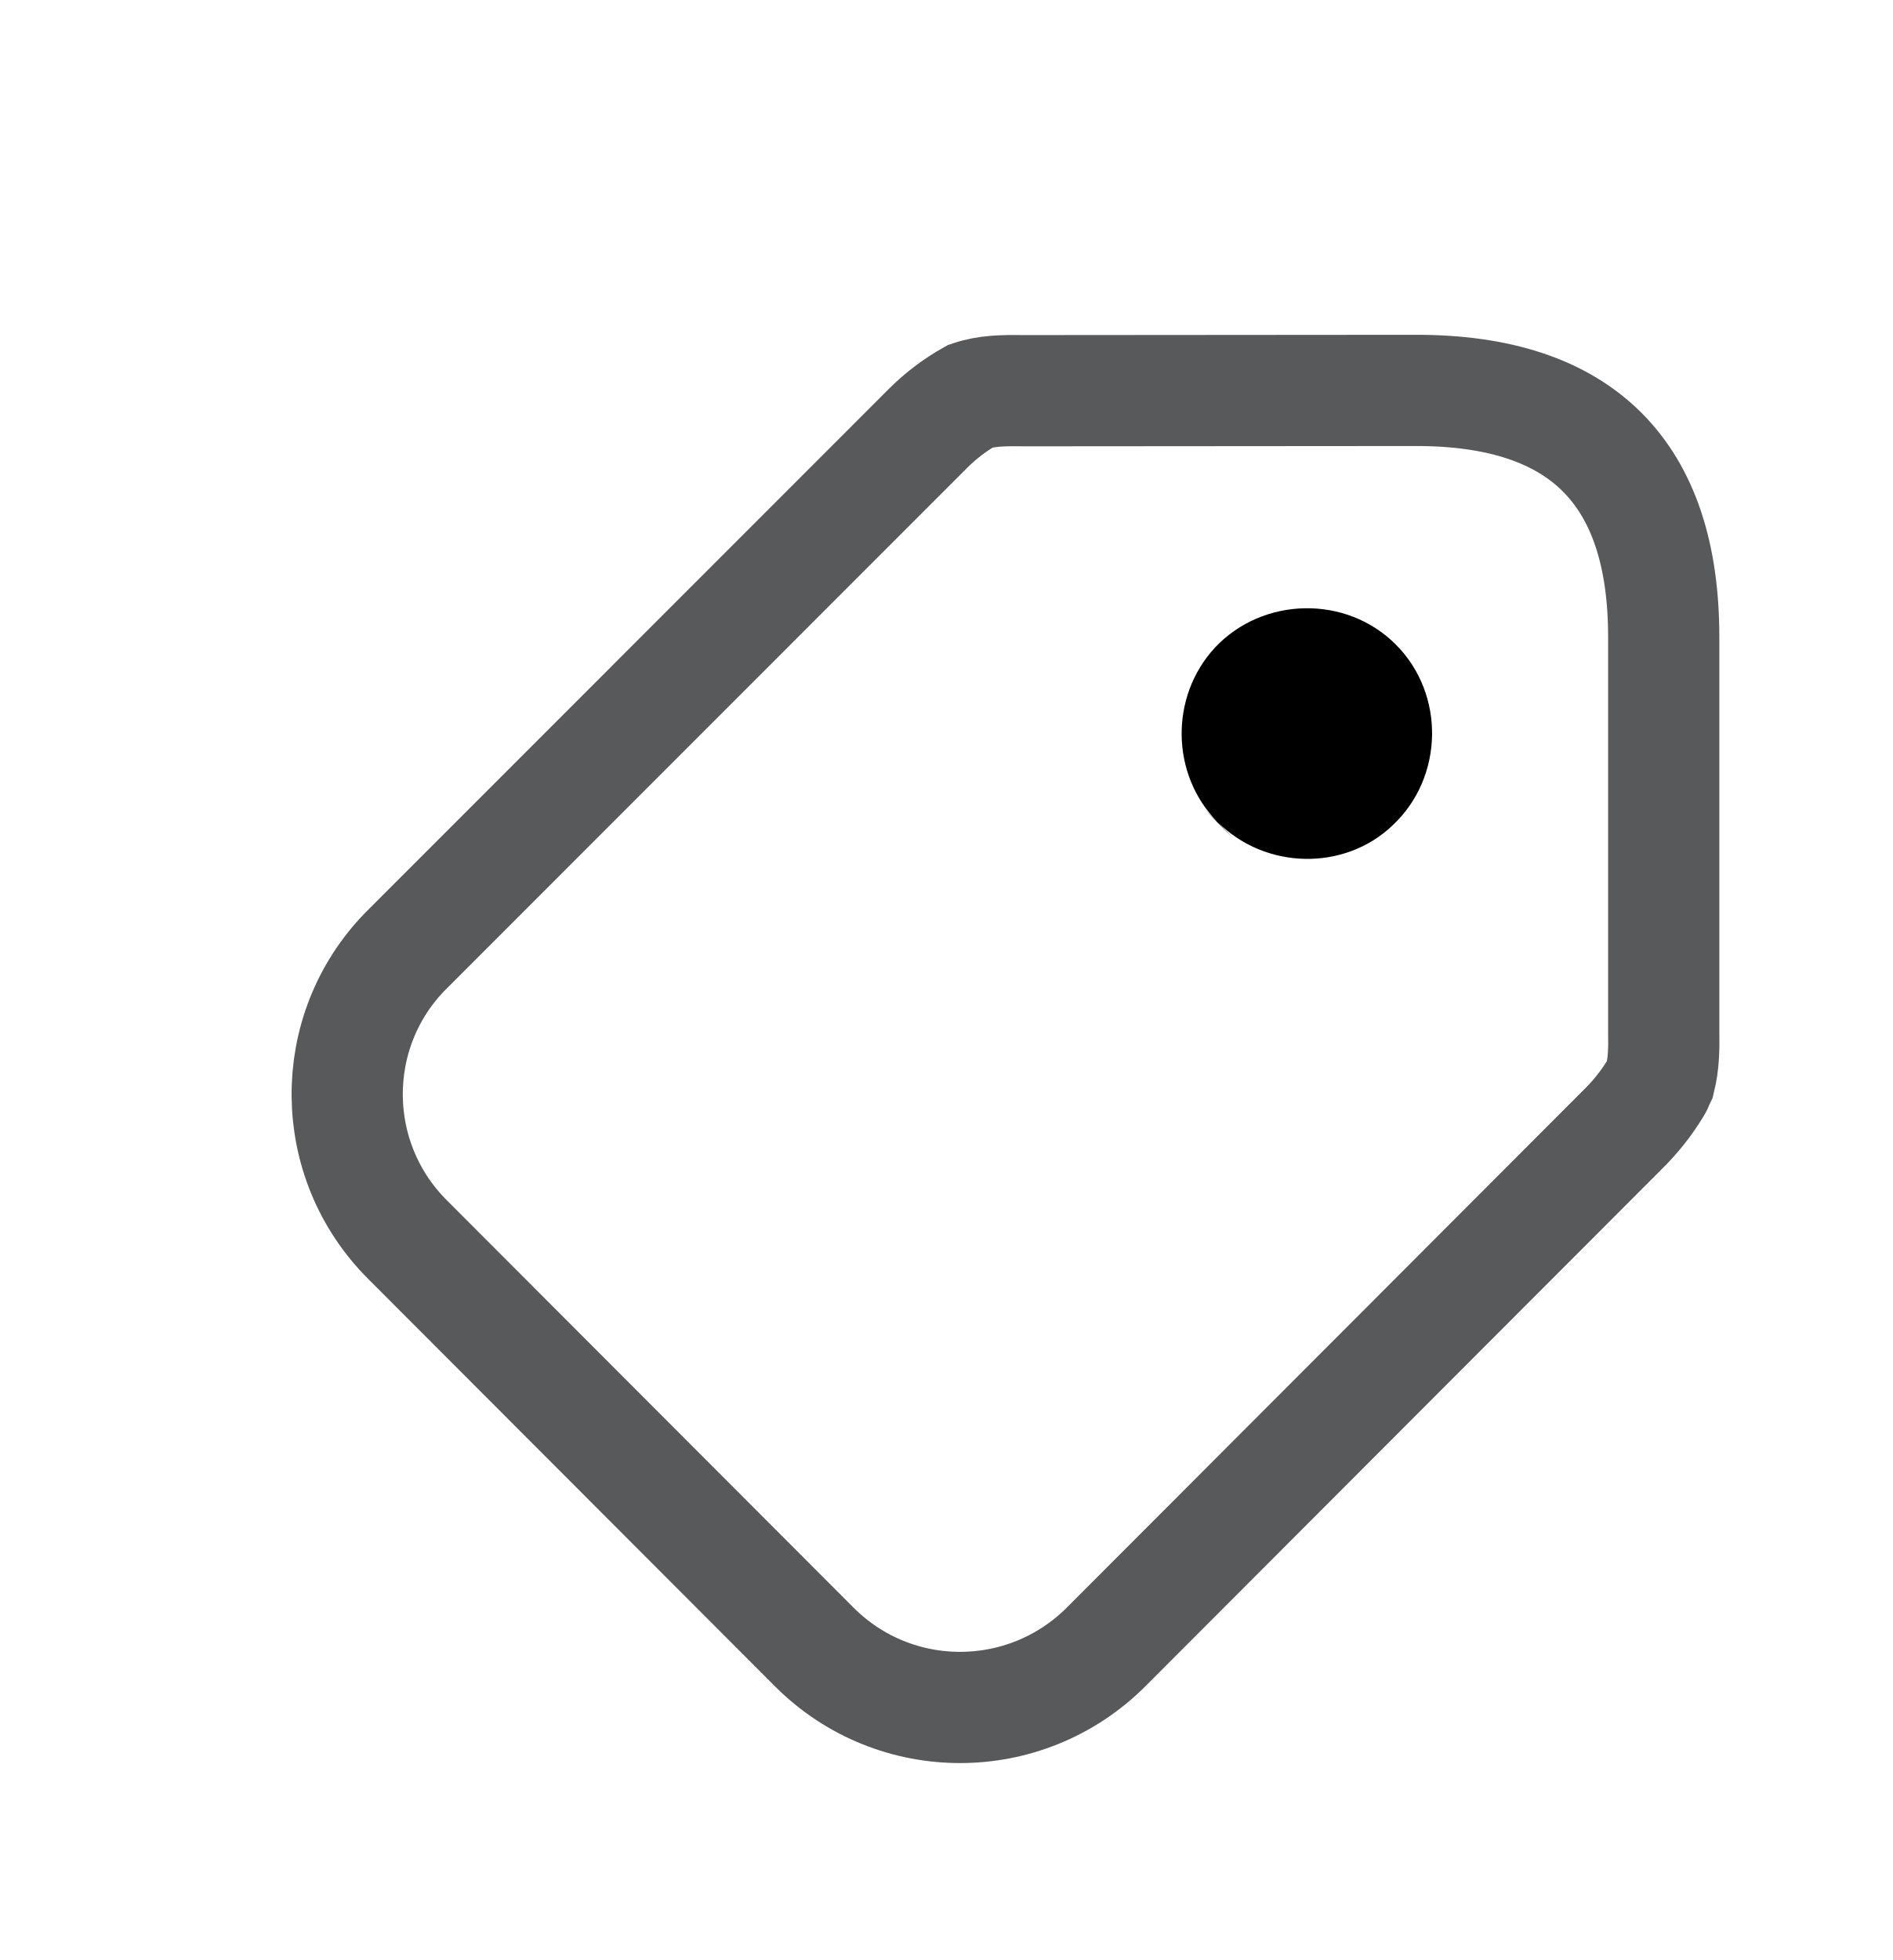
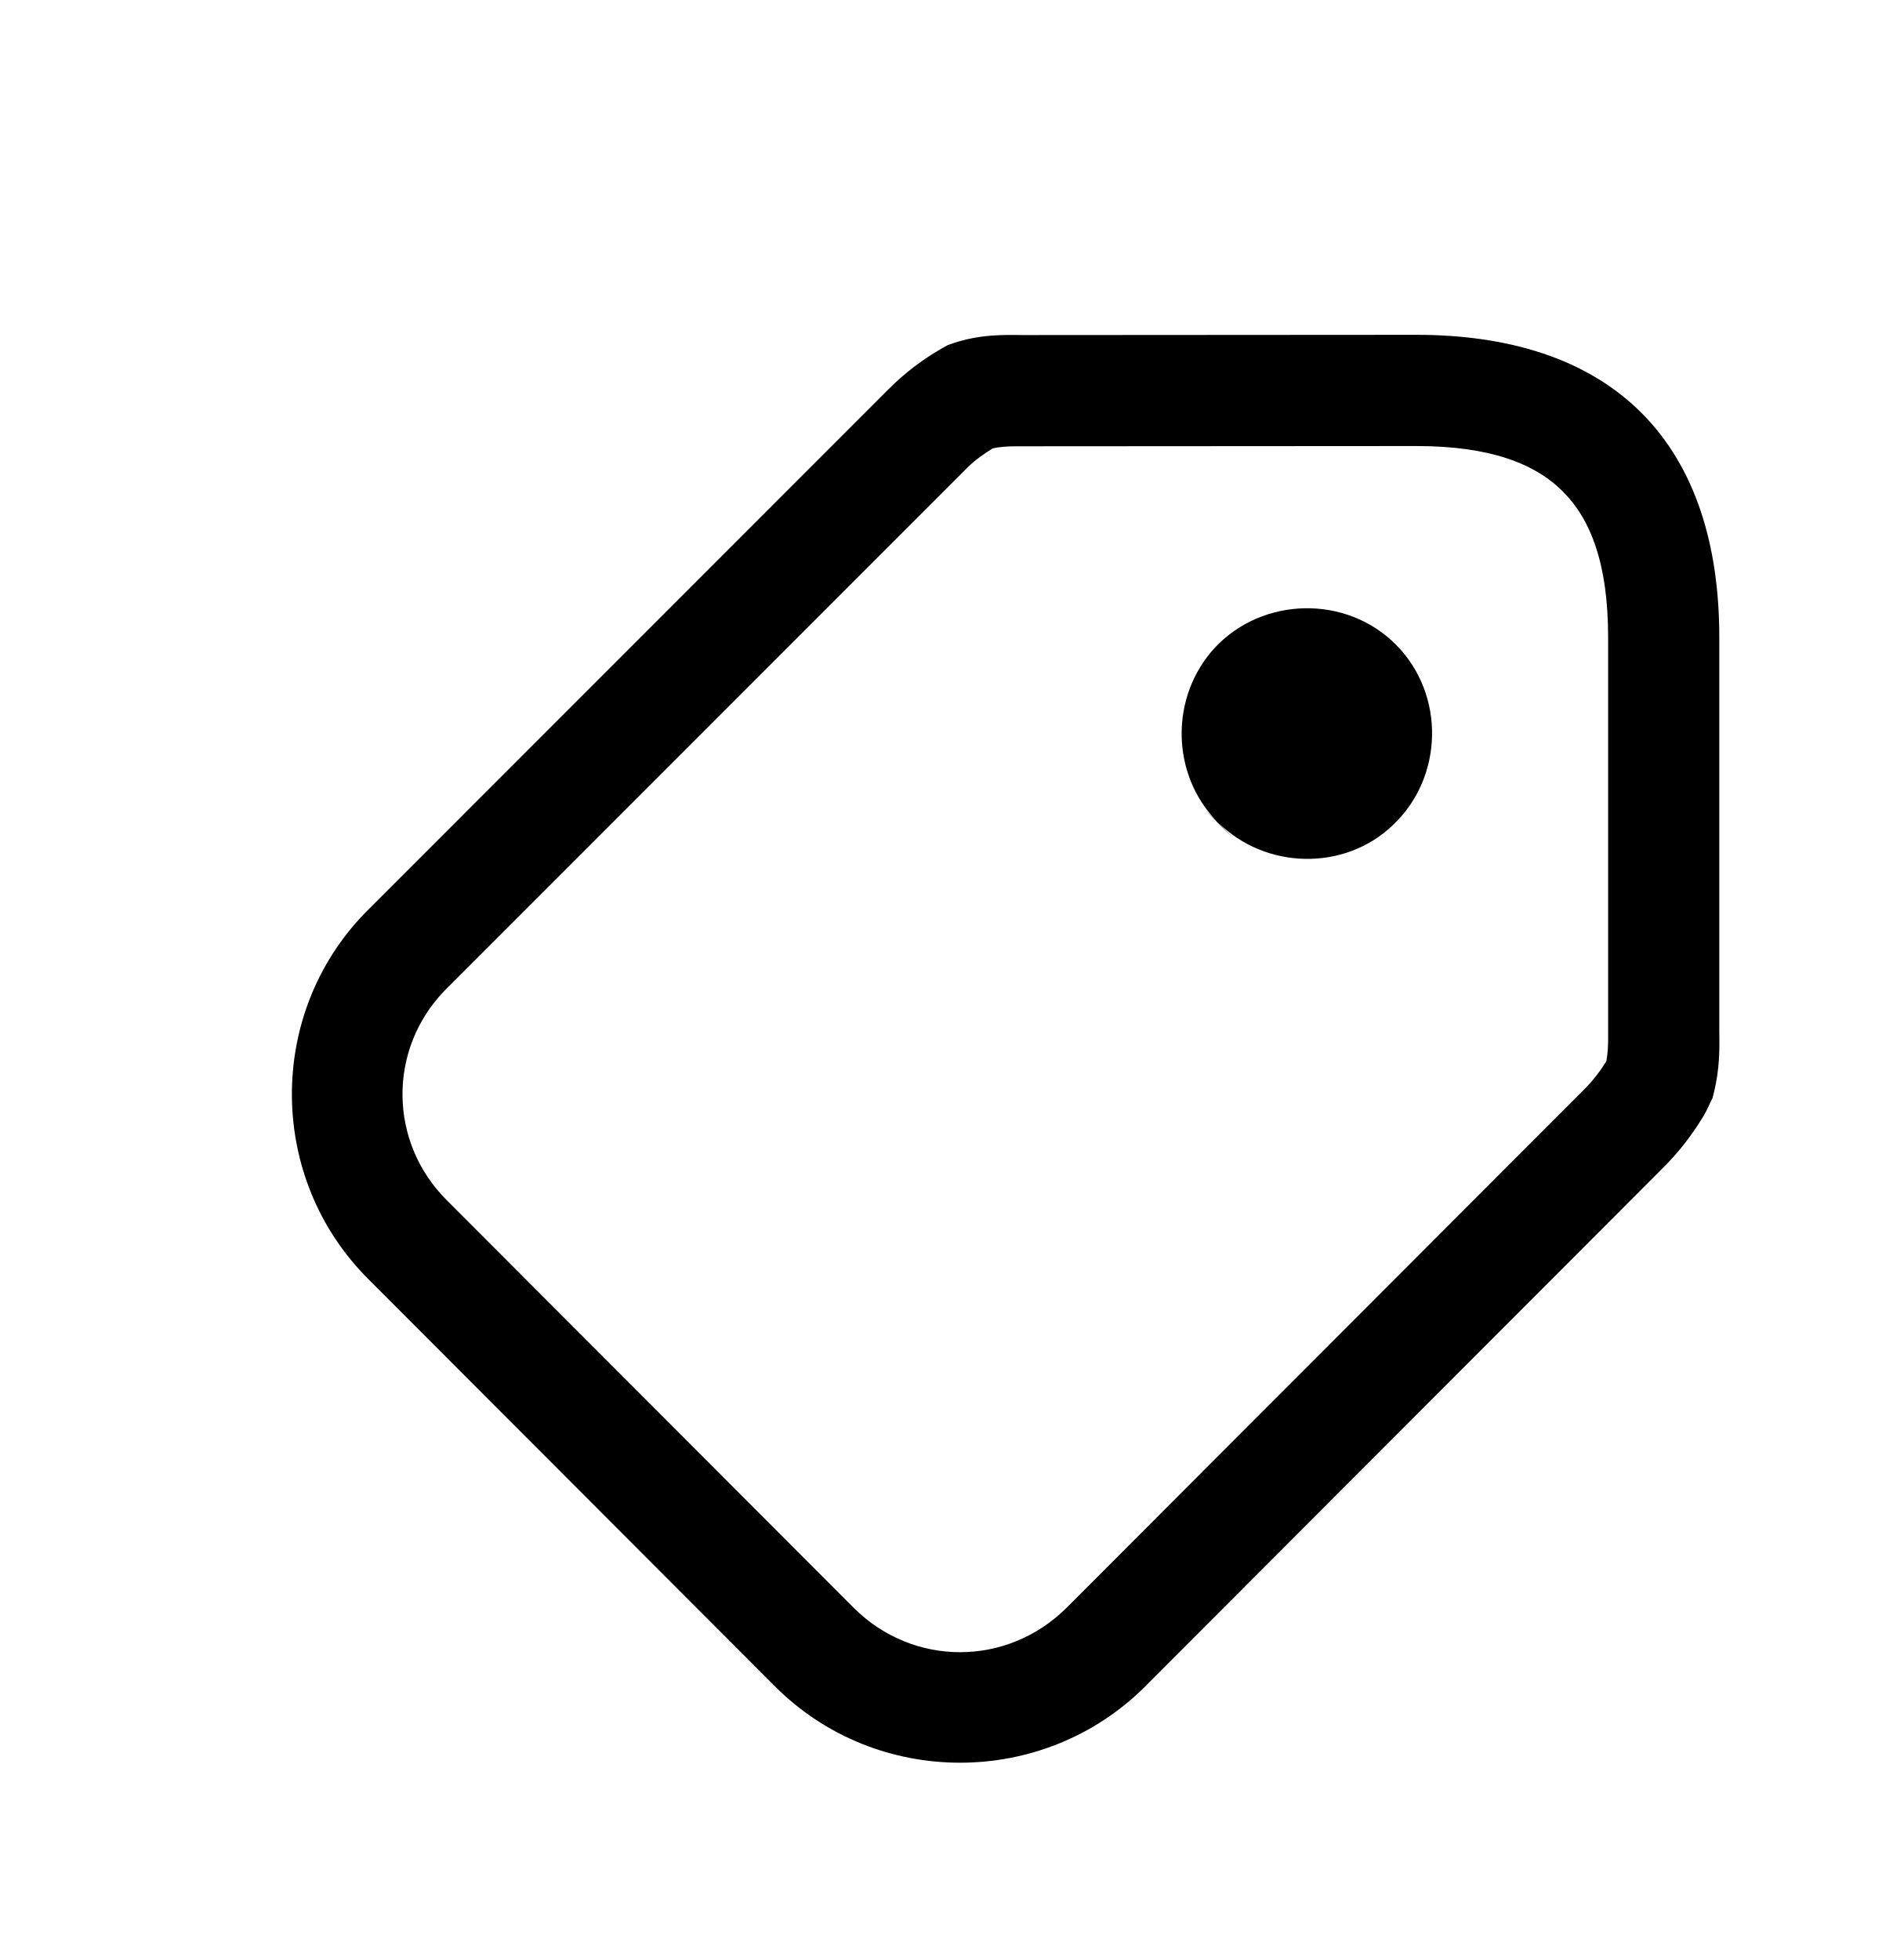
- <svg xmlns="http://www.w3.org/2000/svg" width="85.102" height="88.107" viewBox="0 0 85.102 88.107">
-   <path fill="none" stroke="#58595B" stroke-width="5" stroke-miterlimit="10" d="M74.461 48.874c.013-.02.051-.076.089-.184.063-.152.089-.203.089-.203.164-.672.178-1.363.164-2.086V28.638c0-7.398-3.689-11.088-11.119-11.088l-17.712.013c-.862-.013-1.622 0-2.333.241a8.808 8.808 0 0 0-1.901 1.439L18.205 42.781c-3.499 3.601-3.461 9.382.127 12.952l18.295 18.32c3.614 3.602 9.459 3.602 13.085 0l23.291-23.322a9.455 9.455 0 0 0 1.458-1.857z" />
-   <path d="M54.768 36.971c.556.57 1.081 1.11-.031 0-1.063-1.087-.539-.547 0-.023-2.096-2.121-2.158-5.629-.106-7.842 2.143-2.282 5.892-2.375 8.127-.131 2.235 2.236 2.159 5.983-.154 8.135-2.162 2.059-5.708 1.982-7.836-.139z" />
+ <svg xmlns="http://www.w3.org/2000/svg" width="85.102" height="88.107" viewBox="0 0 85.102 88.107" version="1.1" id="svg3773">
+   <defs id="defs3777" />
+   <path style="font-style:normal;font-variant:normal;font-weight:normal;font-stretch:normal;font-size:medium;line-height:normal;font-family:sans-serif;font-variant-ligatures:normal;font-variant-position:normal;font-variant-caps:normal;font-variant-numeric:normal;font-variant-alternates:normal;font-feature-settings:normal;text-indent:0;text-align:start;text-decoration:none;text-decoration-line:none;text-decoration-style:solid;text-decoration-color:#000000;letter-spacing:normal;word-spacing:normal;text-transform:none;writing-mode:lr-tb;direction:ltr;text-orientation:mixed;dominant-baseline:auto;baseline-shift:baseline;text-anchor:start;white-space:normal;shape-padding:0;clip-rule:nonzero;display:inline;overflow:visible;visibility:visible;opacity:1;isolation:auto;mix-blend-mode:normal;color-interpolation:sRGB;color-interpolation-filters:linearRGB;solid-color:#000000;solid-opacity:1;vector-effect:none;fill-opacity:1;fill-rule:nonzero;stroke:none;stroke-width:5;stroke-linecap:butt;stroke-linejoin:miter;stroke-miterlimit:10;stroke-dasharray:none;stroke-dashoffset:0;stroke-opacity:1;color-rendering:auto;image-rendering:auto;shape-rendering:auto;text-rendering:auto;enable-background:accumulate" d="M 63.684,15.051 46.01,15.062 c -0.909,-0.014 -1.976,-0.033 -3.174,0.373 l -0.219,0.076 -0.203,0.113 c -0.893,0.502 -1.715,1.124 -2.441,1.848 l -0.002,0.002 -23.547,23.551 -0.012,0.014 c -4.437,4.567 -4.382,11.951 0.156,16.467 l 18.291,18.316 0.002,0.002 c 4.569,4.553 12.034,4.551 16.613,0.002 l 0.002,-0.004 23.285,-23.314 c 0.698,-0.691 1.304,-1.469 1.812,-2.309 -0.007,0.009 0.219,-0.352 0.334,-0.68 l -0.035,0.094 0.125,-0.25 0.07,-0.283 c 0.25,-1.024 0.25,-1.94 0.234,-2.727 V 28.639 c 0,-4.115 -1.066,-7.651 -3.508,-10.088 -2.442,-2.437 -5.982,-3.5 -10.111,-3.5 z m 0,5 c 3.301,0 5.32,0.782 6.58,2.039 1.26,1.257 2.039,3.265 2.039,6.549 v 17.787 0.023 c 0.011,0.574 -0.023,0.946 -0.08,1.258 -0.283,0.448 -0.601,0.873 -0.979,1.246 l -0.004,0.006 -23.291,23.32 c -2.672,2.654 -6.893,2.654 -9.553,0.008 l -0.004,-0.004 -18.295,-18.32 -0.002,-0.002 c -2.638,-2.624 -2.658,-6.802 -0.098,-9.438 L 43.506,21.01 c 0.335,-0.333 0.725,-0.602 1.125,-0.852 0.248,-0.059 0.591,-0.106 1.303,-0.096 h 0.02 z" id="path3769" />
+   <path d="M54.768 36.971c.556.57 1.081 1.11-.031 0-1.063-1.087-.539-.547 0-.023-2.096-2.121-2.158-5.629-.106-7.842 2.143-2.282 5.892-2.375 8.127-.131 2.235 2.236 2.159 5.983-.154 8.135-2.162 2.059-5.708 1.982-7.836-.139z" id="path3771" />
</svg>
